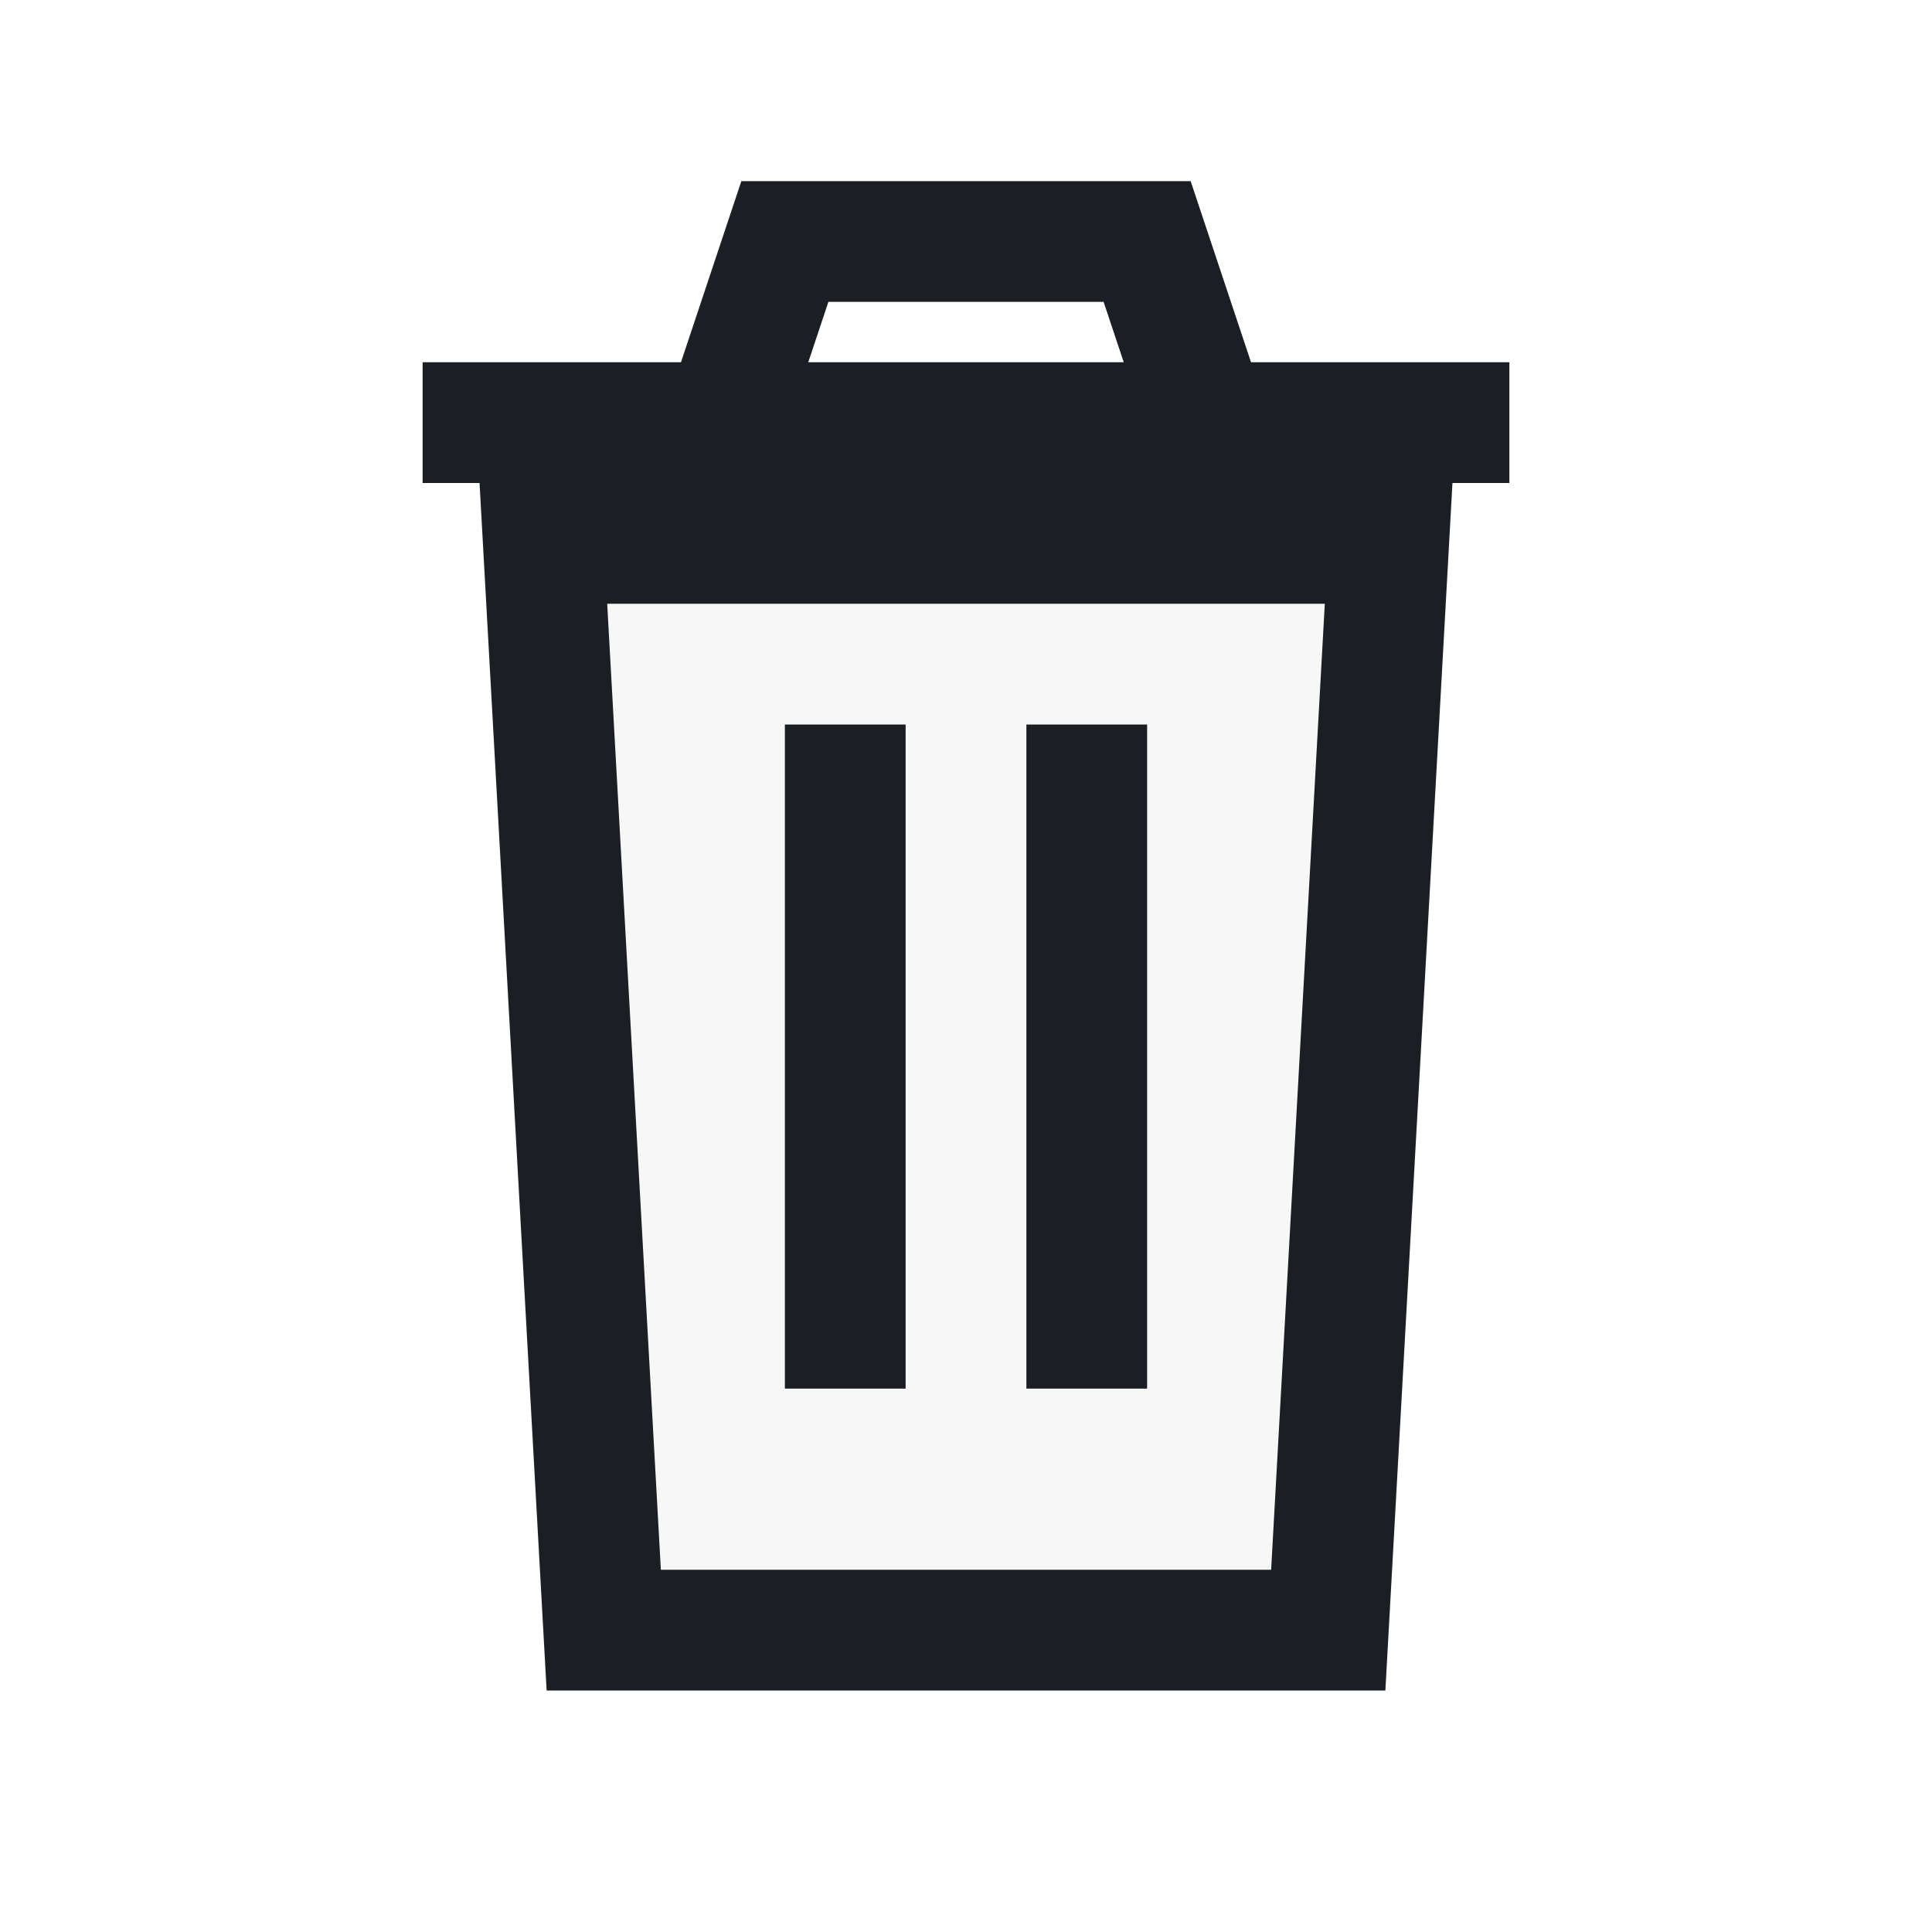
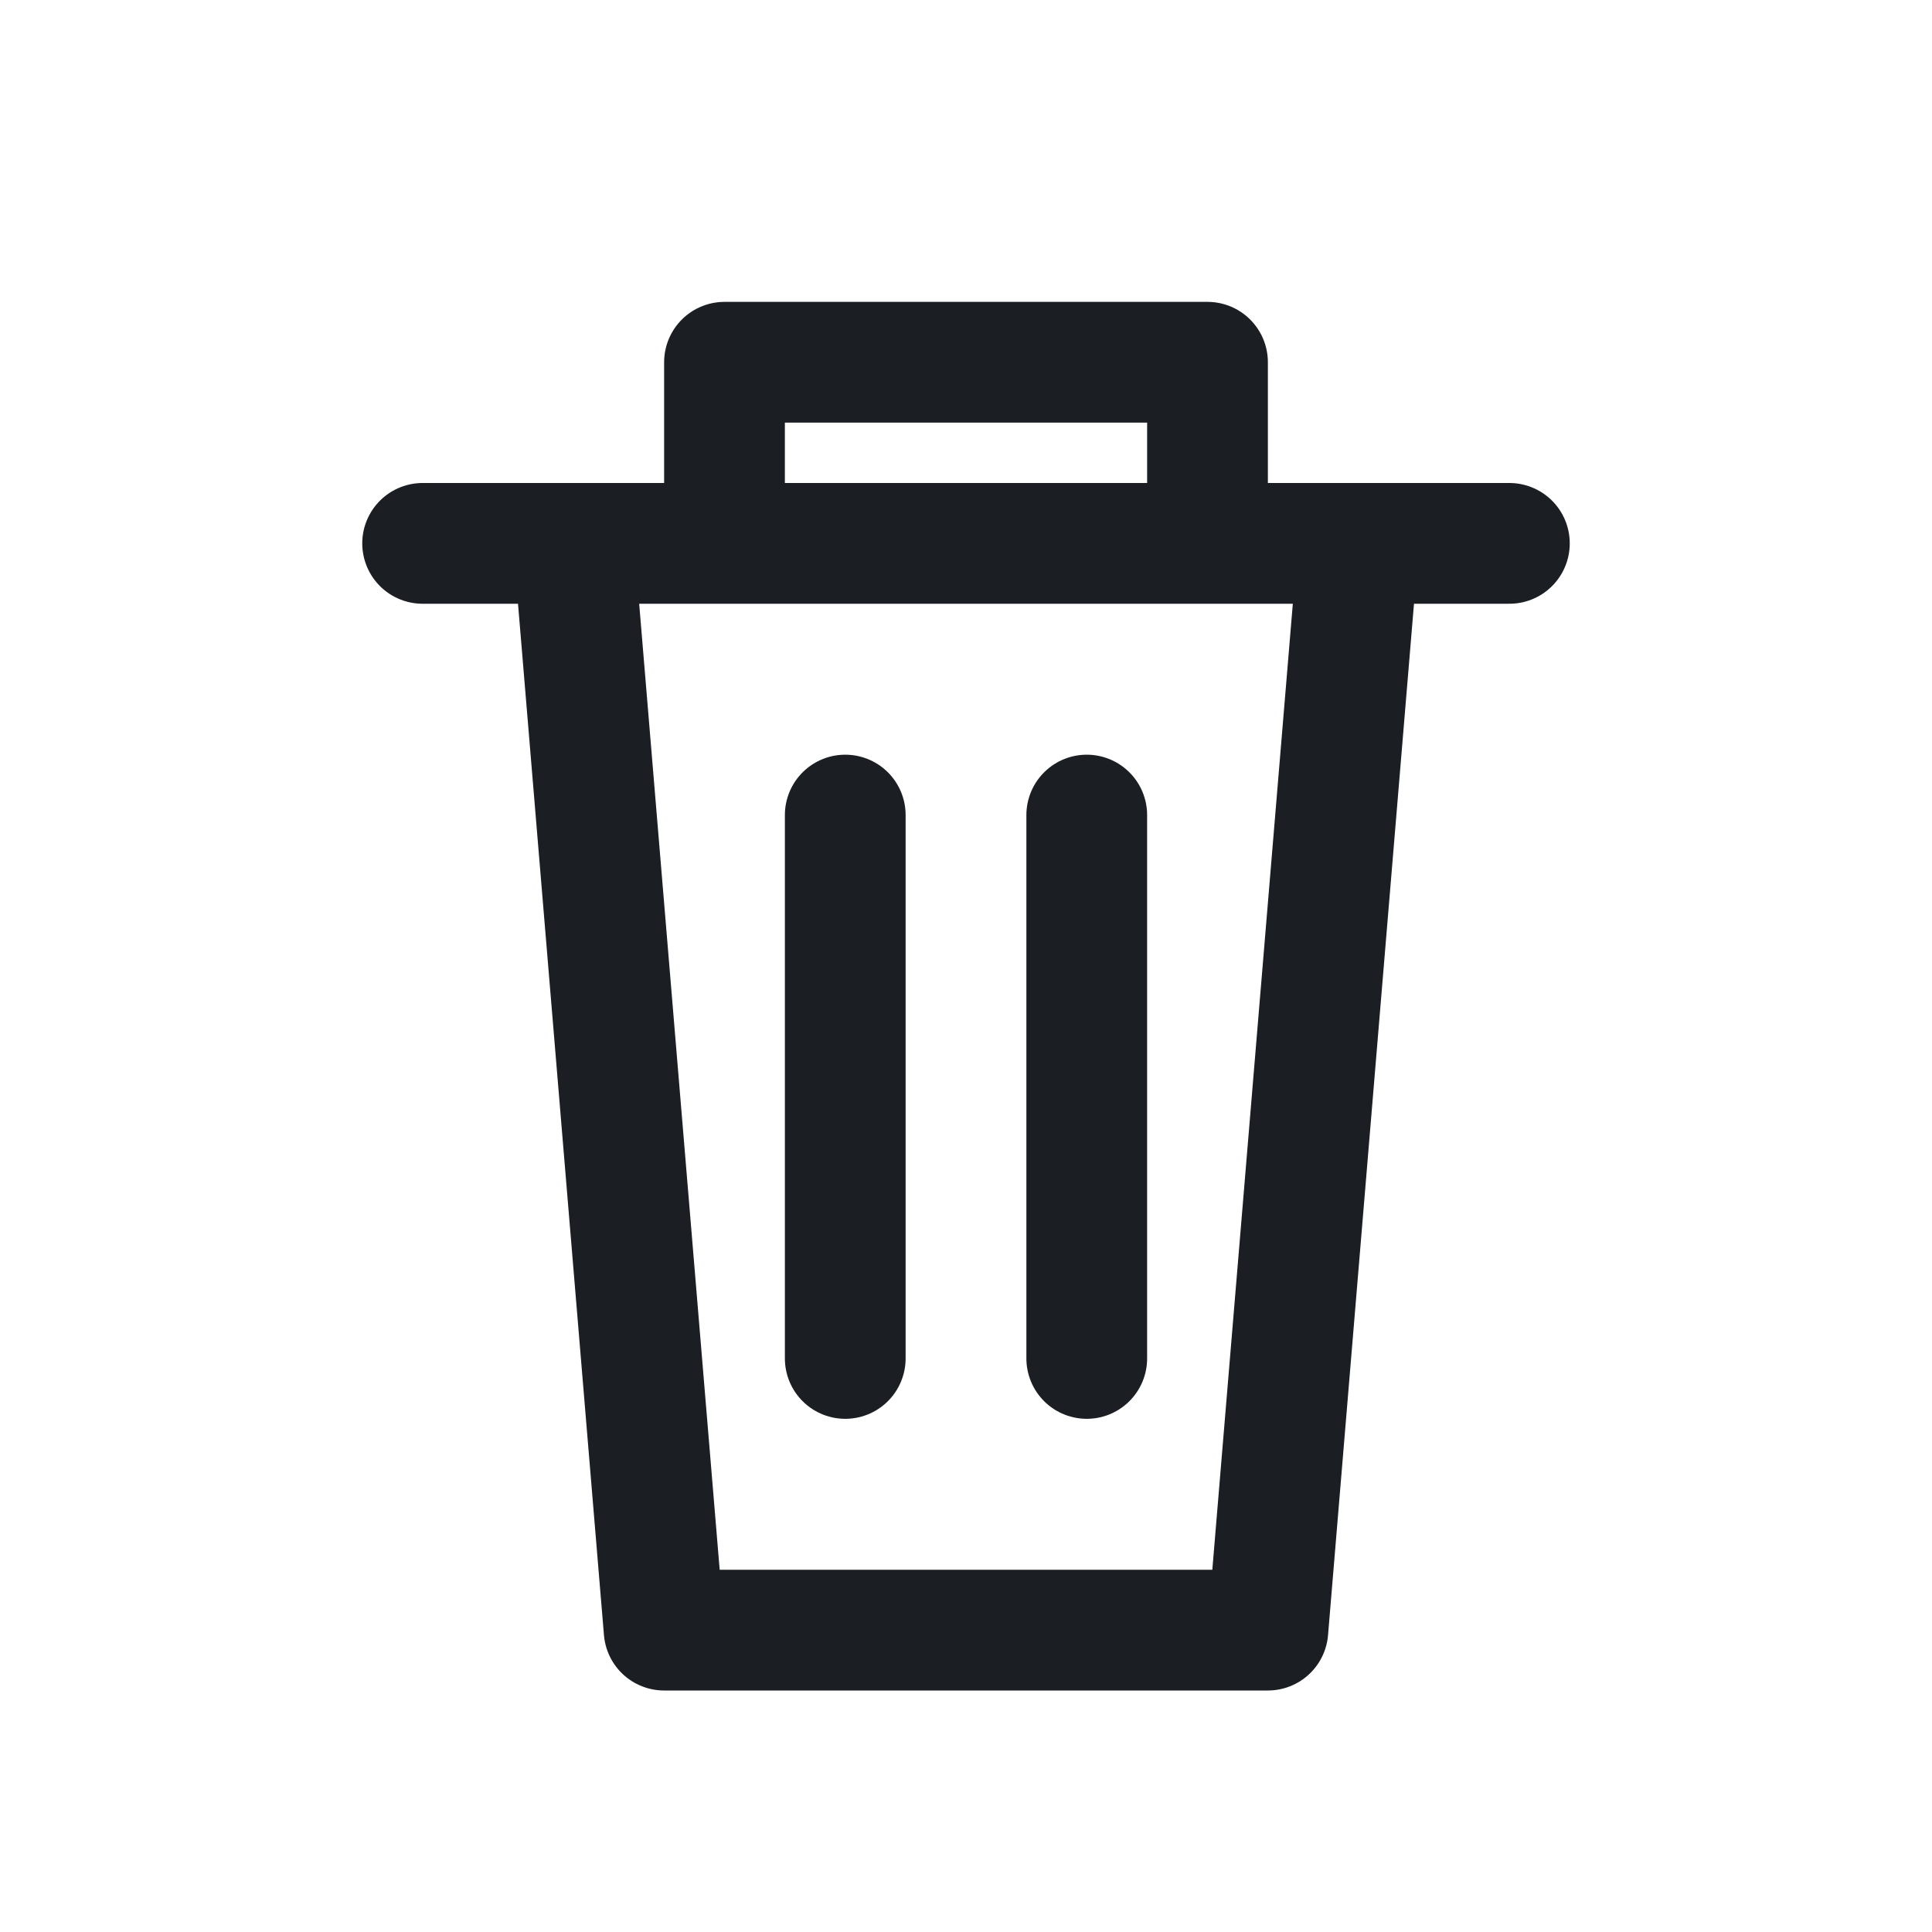
- <svg xmlns="http://www.w3.org/2000/svg" viewBox="0 0 32 32">
-   <path d="M9 9h14l-1 18H10z" fill="#f7f7f7" stroke="#1b1f23" stroke-width="2" />
-   <path d="M7 7h18M12 7l1-3h6l1 3M14 12v11M18 12v11" fill="none" stroke="#1b1f23" stroke-width="2" />
+ <svg xmlns="http://www.w3.org/2000/svg" viewBox="0 0 64 64">
+   <path fill="none" stroke="#1b1f23" stroke-width="4" stroke-linecap="round" stroke-linejoin="round" d="M14 18h36M24 18v-6h16v6m-21 0 3 36h20l3-36M28 27v18m8-18v18" />
</svg>
